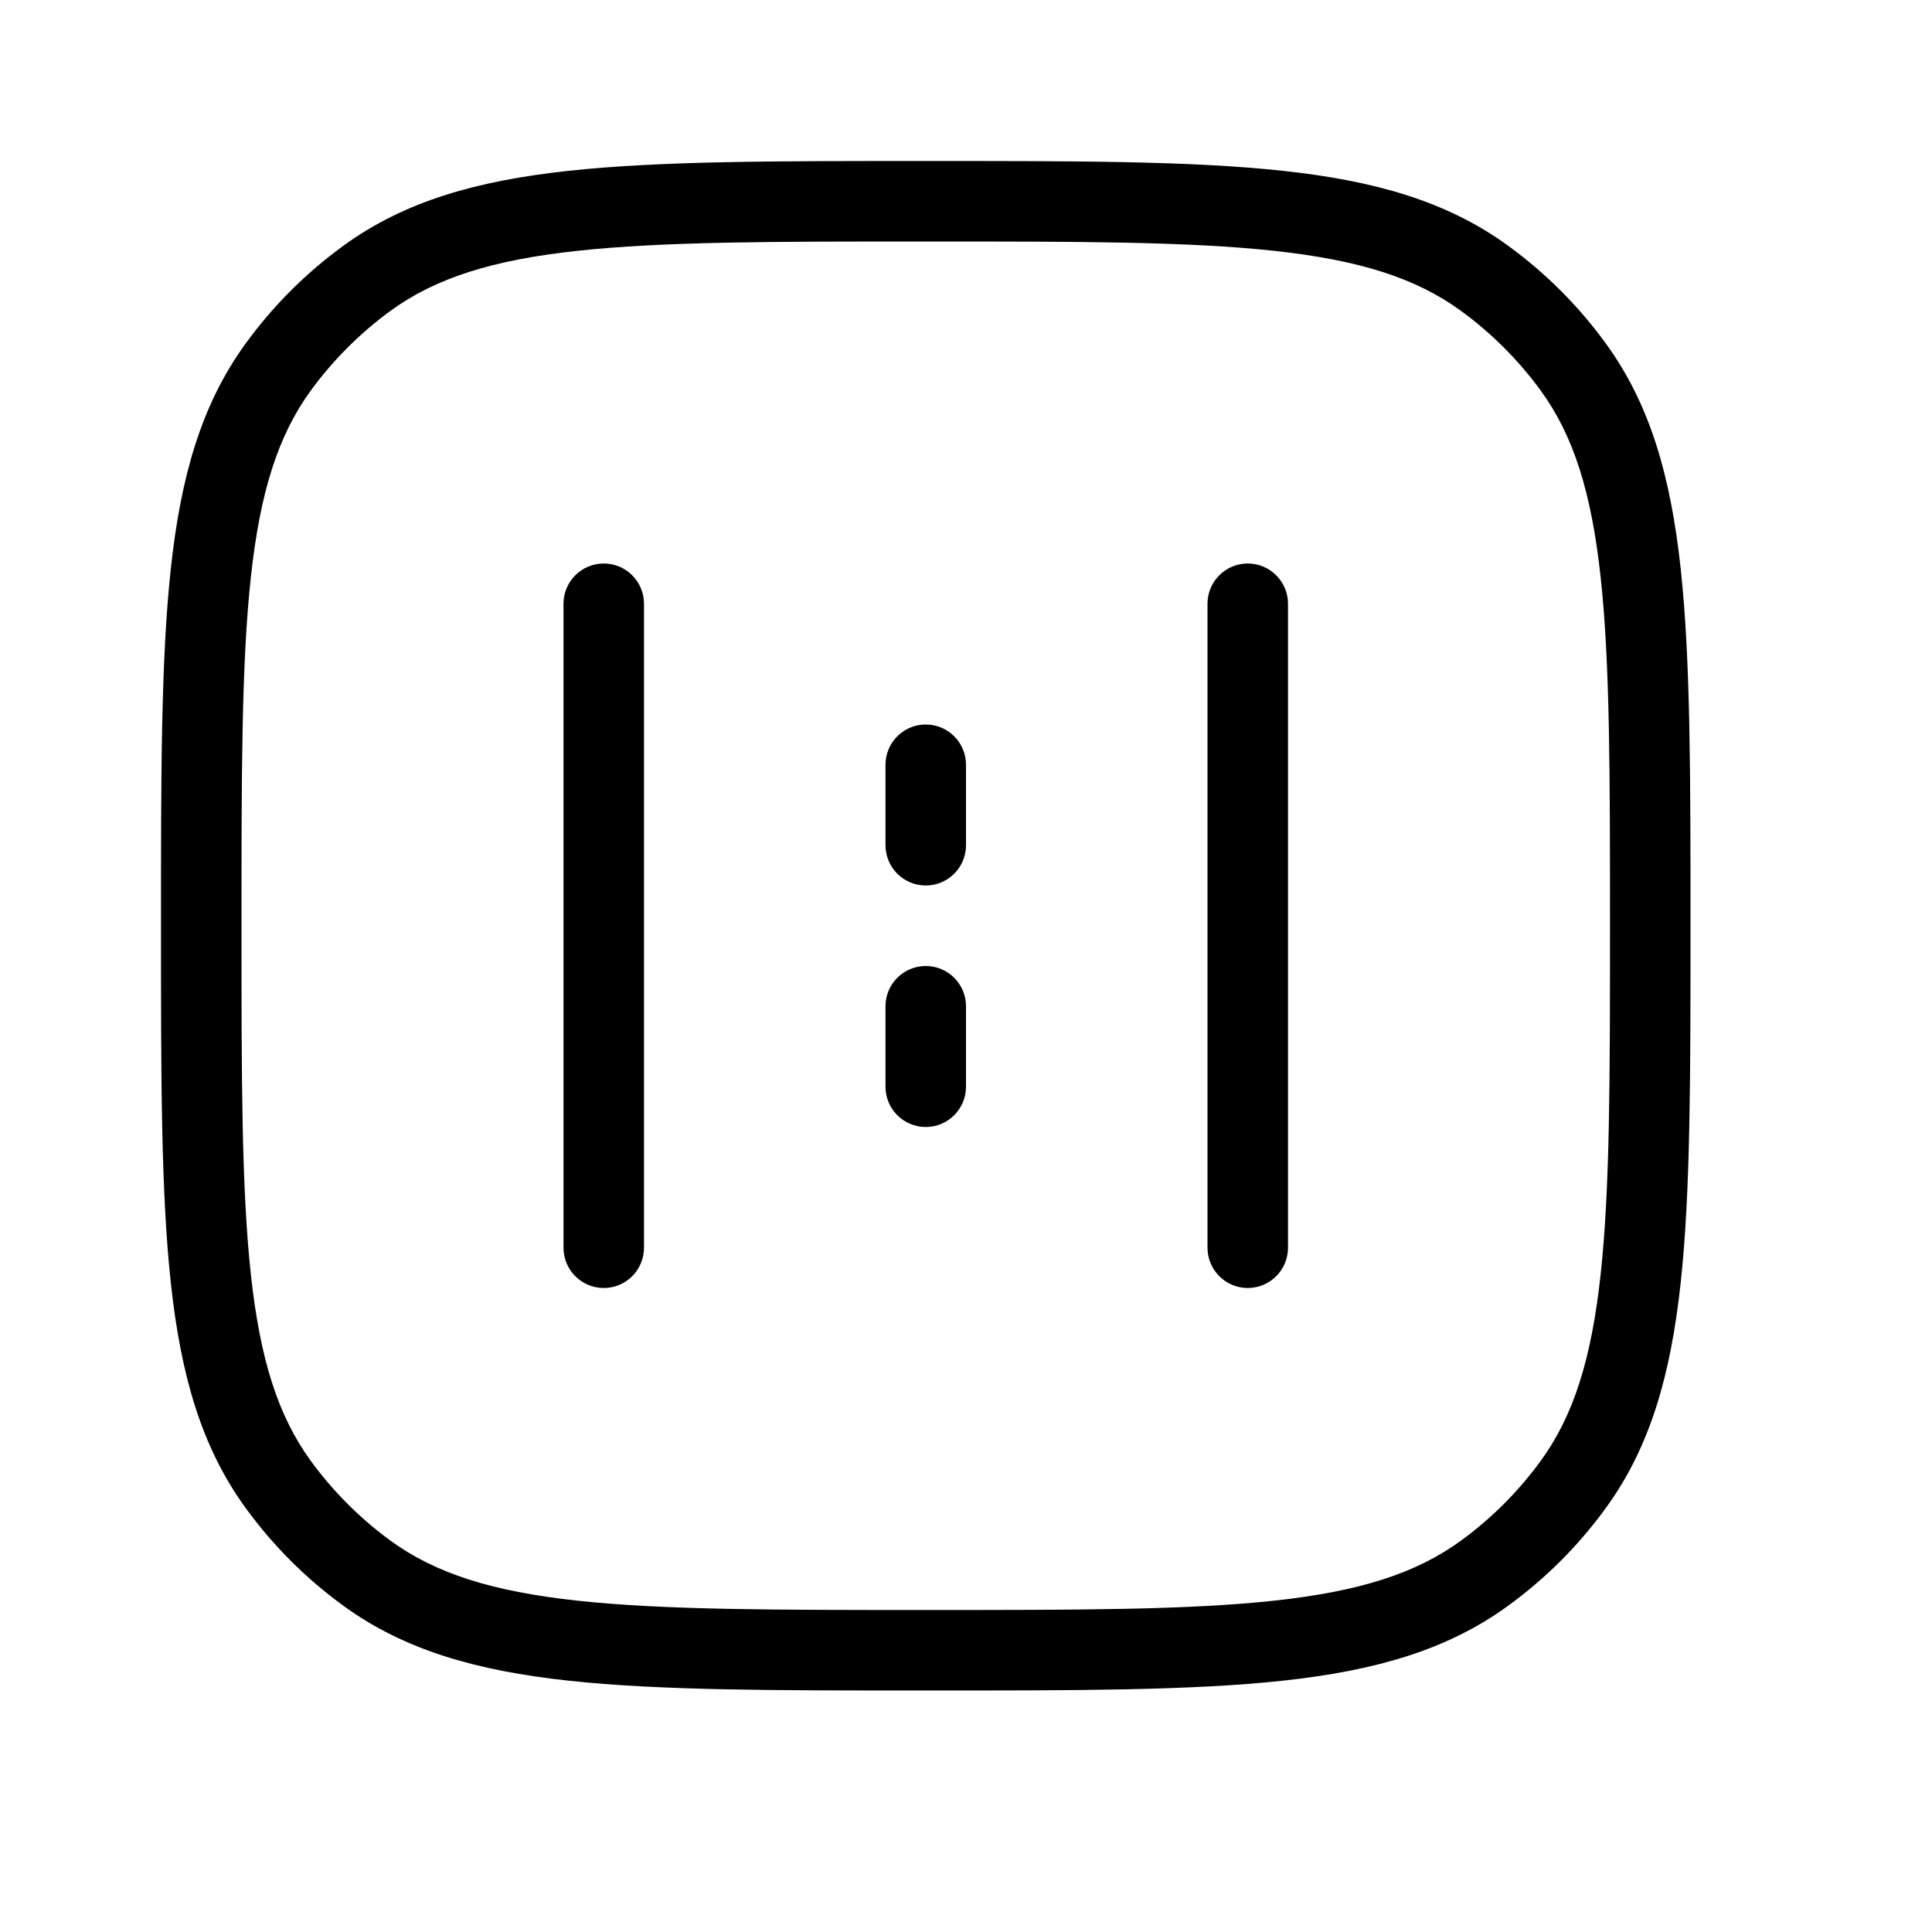
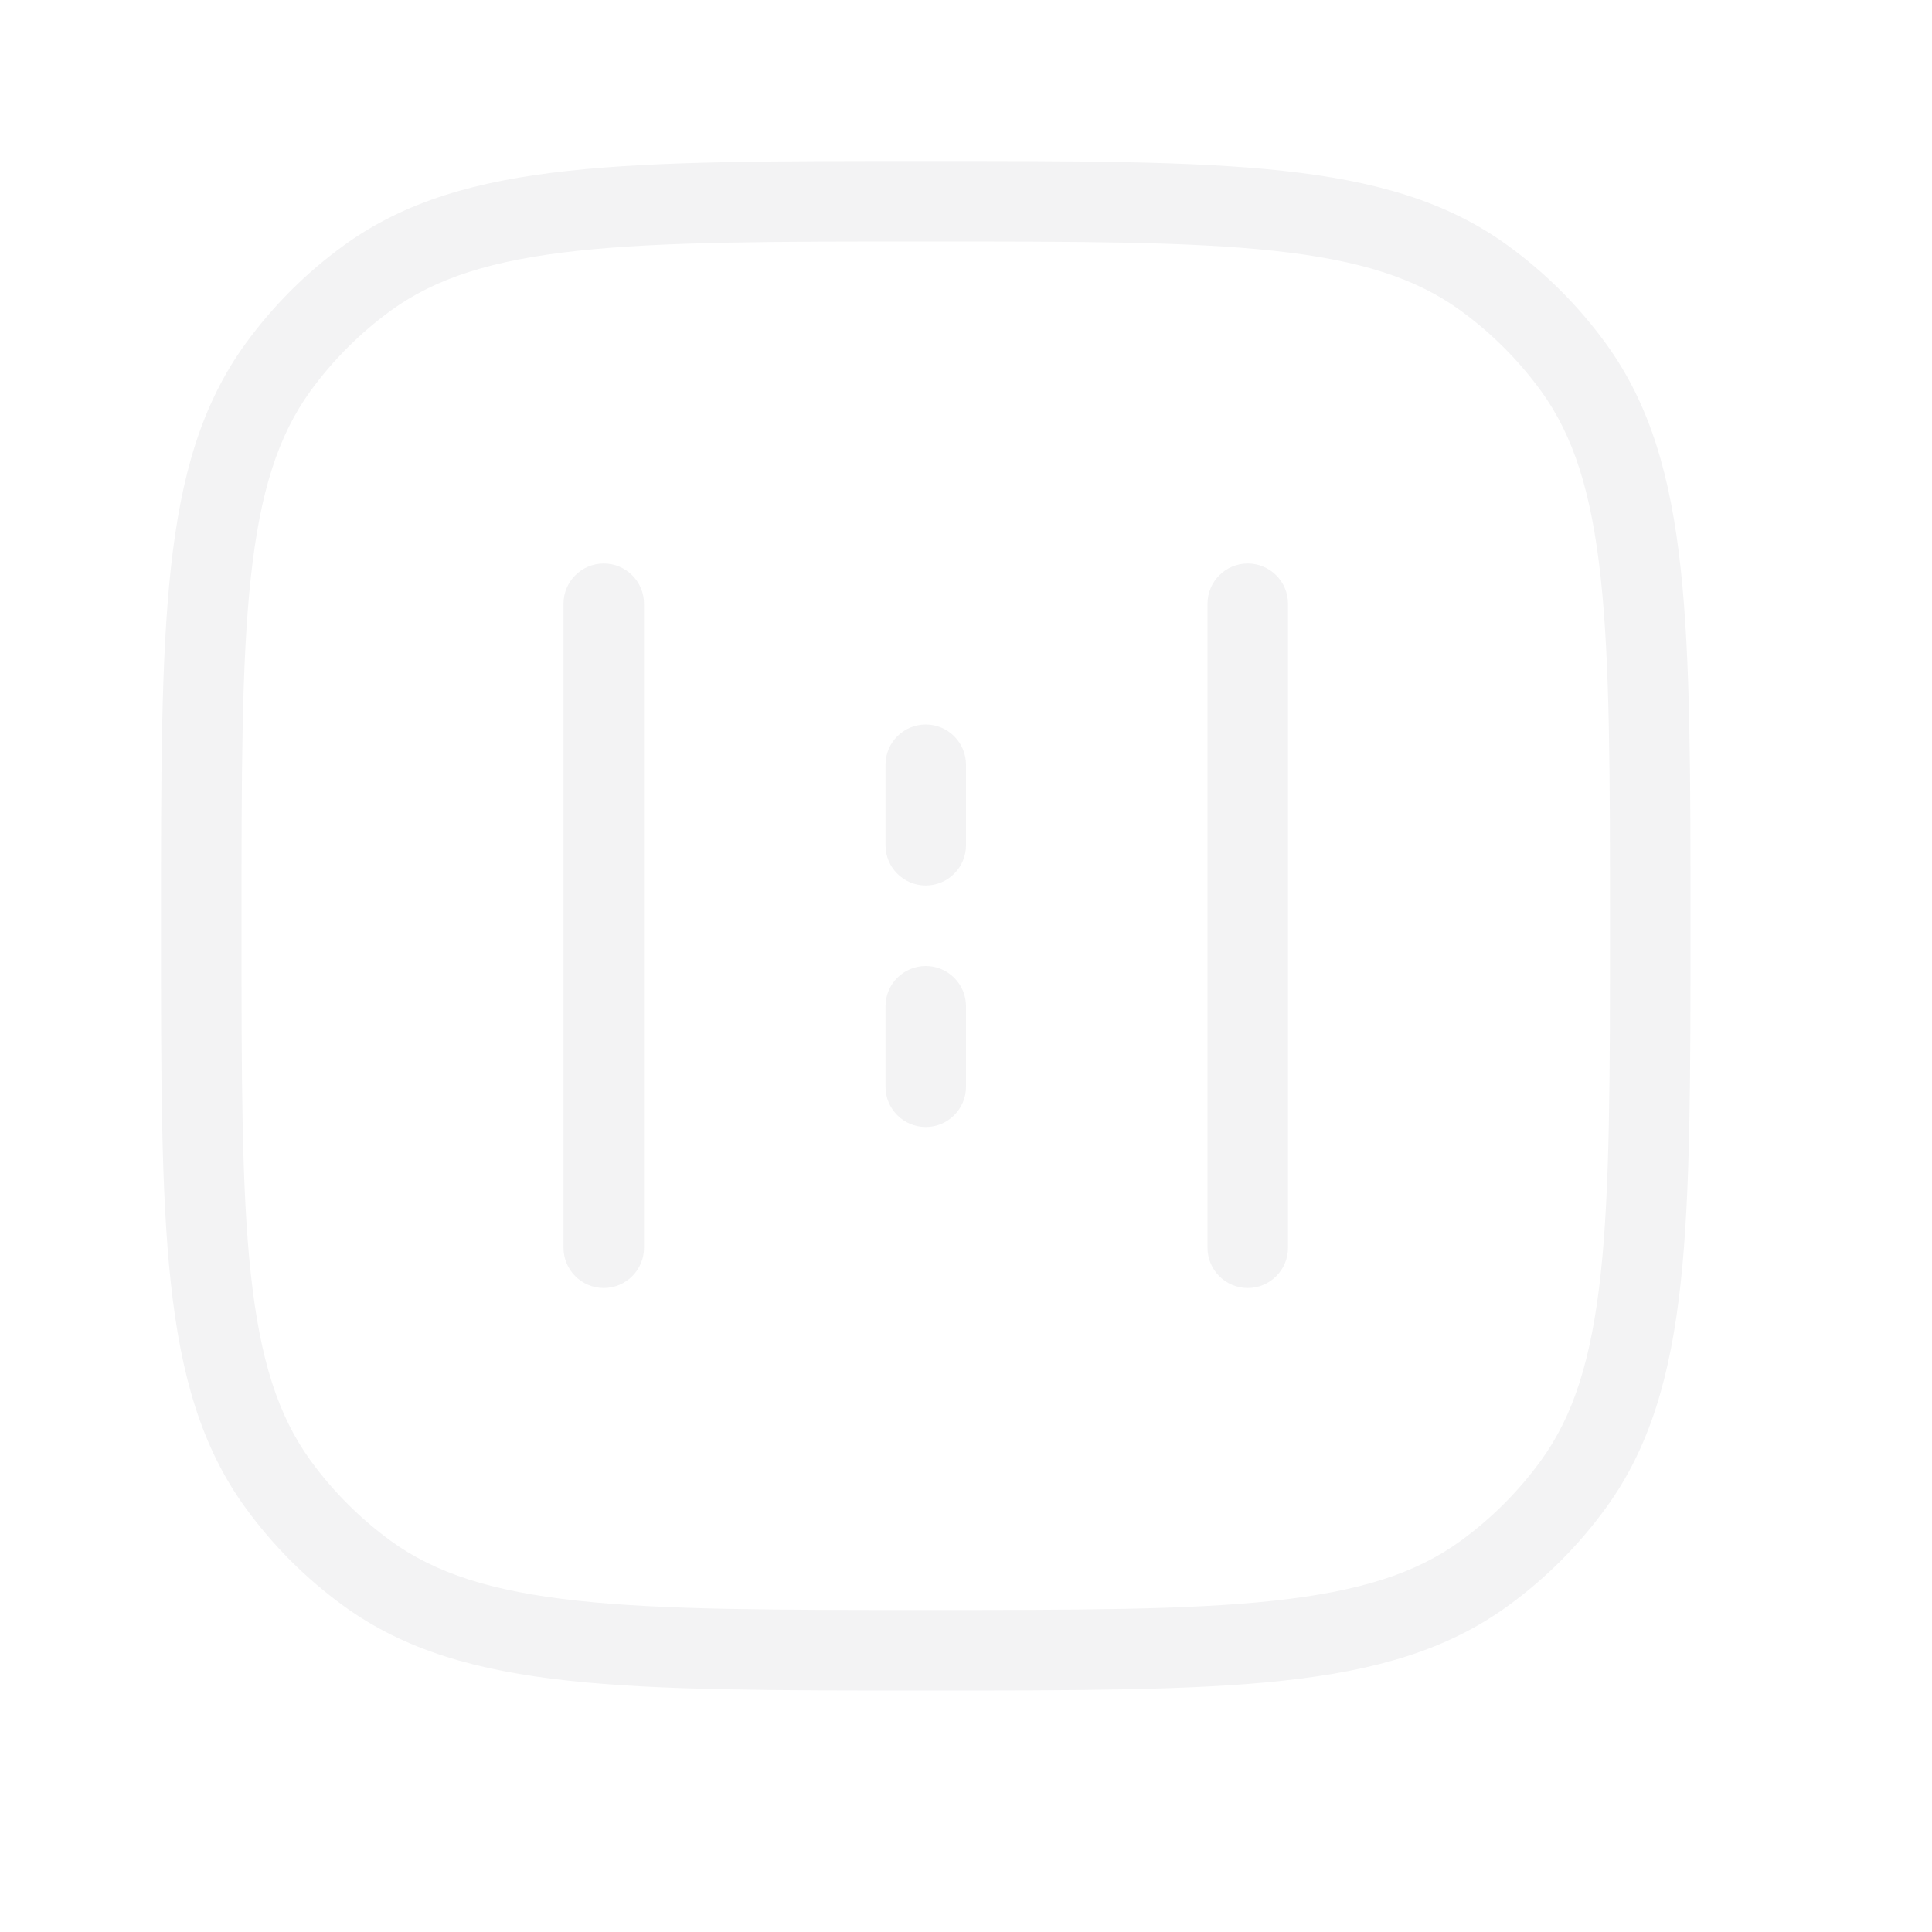
<svg xmlns="http://www.w3.org/2000/svg" width="24" height="24" viewBox="0 0 24 24" fill="none">
-   <path d="M20 11.5C20 9.614 20 8.239 19.884 7.171C19.769 6.112 19.546 5.412 19.141 4.854C18.863 4.473 18.527 4.137 18.145 3.859C17.588 3.454 16.888 3.231 15.829 3.116C14.761 3 13.386 3 11.5 3C9.614 3 8.239 3 7.171 3.116C6.112 3.231 5.412 3.454 4.854 3.859C4.473 4.137 4.137 4.473 3.859 4.854C3.454 5.412 3.231 6.112 3.116 7.171C3 8.239 3 9.614 3 11.5C3 13.386 3 14.761 3.116 15.829C3.231 16.888 3.454 17.588 3.859 18.145C4.137 18.527 4.473 18.863 4.854 19.141C5.412 19.546 6.112 19.769 7.171 19.884C8.239 20 9.614 20 11.5 20C13.386 20 14.761 20 15.829 19.884C16.888 19.769 17.588 19.546 18.145 19.141C18.527 18.863 18.863 18.527 19.141 18.145C19.546 17.588 19.769 16.888 19.884 15.829C20 14.761 20 13.386 20 11.5ZM21 11.5C21 13.364 21.001 14.802 20.878 15.937C20.754 17.081 20.499 17.976 19.949 18.732C19.61 19.199 19.199 19.61 18.732 19.949C17.976 20.499 17.081 20.754 15.937 20.878C14.802 21.001 13.364 21 11.5 21C9.636 21 8.198 21.001 7.063 20.878C5.919 20.754 5.024 20.499 4.268 19.949C3.801 19.61 3.39 19.199 3.051 18.732C2.501 17.976 2.246 17.081 2.122 15.937C1.999 14.802 2 13.364 2 11.5C2 9.636 1.999 8.198 2.122 7.063C2.246 5.919 2.501 5.024 3.051 4.268C3.39 3.801 3.801 3.39 4.268 3.051C5.024 2.501 5.919 2.246 7.063 2.122C8.198 1.999 9.636 2 11.5 2C13.364 2 14.802 1.999 15.937 2.122C17.081 2.246 17.976 2.501 18.732 3.051C19.199 3.39 19.61 3.801 19.949 4.268C20.499 5.024 20.754 5.919 20.878 7.063C21.001 8.198 21 9.636 21 11.5Z" fill="currentColor" />
-   <path d="M7 7.5V15.5C7 15.776 7.224 16 7.5 16C7.776 16 8 15.776 8 15.5V7.5C8 7.224 7.776 7 7.5 7C7.224 7 7 7.224 7 7.5Z" fill="currentColor" />
-   <path d="M15 7.5V15.5C15 15.776 15.224 16 15.5 16C15.776 16 16 15.776 16 15.5V7.5C16 7.224 15.776 7 15.5 7C15.224 7 15 7.224 15 7.5Z" fill="currentColor" />
-   <path d="M11 12.5V13.5C11 13.776 11.224 14 11.5 14C11.776 14 12 13.776 12 13.5V12.5C12 12.224 11.776 12 11.5 12C11.224 12 11 12.224 11 12.5Z" fill="currentColor" />
-   <path d="M11 9.5V10.5C11 10.776 11.224 11 11.5 11C11.776 11 12 10.776 12 10.5V9.5C12 9.224 11.776 9 11.5 9C11.224 9 11 9.224 11 9.5Z" fill="currentColor" />
+   <path d="M11.5 2C13.364 2 14.802 1.999 15.937 2.122C17.081 2.246 17.976 2.501 18.732 3.051C19.199 3.39 19.61 3.801 19.949 4.268C20.499 5.024 20.754 5.919 20.878 7.063C21.001 8.198 21 9.636 21 11.5C21 13.364 21.001 14.802 20.878 15.937C20.754 17.081 20.499 17.976 19.949 18.732C19.61 19.199 19.199 19.61 18.732 19.949C17.976 20.499 17.081 20.754 15.937 20.878C14.802 21.001 13.364 21 11.5 21C9.636 21 8.198 21.001 7.063 20.878C5.919 20.754 5.024 20.499 4.268 19.949C3.801 19.61 3.39 19.199 3.051 18.732C2.501 17.976 2.246 17.081 2.122 15.937C1.999 14.802 2 13.364 2 11.5C2 9.636 1.999 8.198 2.122 7.063C2.246 5.919 2.501 5.024 3.051 4.268C3.39 3.801 3.801 3.39 4.268 3.051C5.024 2.501 5.919 2.246 7.063 2.122C8.198 1.999 9.636 2 11.5 2ZM11.5 3C9.614 3 8.239 3 7.171 3.116C6.112 3.231 5.412 3.454 4.854 3.859C4.473 4.137 4.137 4.473 3.859 4.854C3.454 5.412 3.231 6.112 3.116 7.171C3 8.239 3 9.614 3 11.5C3 13.386 3 14.761 3.116 15.829C3.231 16.888 3.454 17.588 3.859 18.145C4.137 18.527 4.473 18.863 4.854 19.141C5.412 19.546 6.112 19.769 7.171 19.884C8.239 20 9.614 20 11.5 20C13.386 20 14.761 20 15.829 19.884C16.888 19.769 17.588 19.546 18.145 19.141C18.527 18.863 18.863 18.527 19.141 18.145C19.546 17.588 19.769 16.888 19.884 15.829C20 14.761 20 13.386 20 11.5C20 9.614 20 8.239 19.884 7.171C19.769 6.112 19.546 5.412 19.141 4.854C18.863 4.473 18.527 4.137 18.145 3.859C17.588 3.454 16.888 3.231 15.829 3.116C14.761 3 13.386 3 11.5 3ZM7.5 7C7.776 7 8 7.224 8 7.5V15.5C8 15.776 7.776 16 7.5 16C7.224 16 7 15.776 7 15.5V7.5C7 7.224 7.224 7 7.5 7ZM15.5 7C15.776 7 16 7.224 16 7.5V15.5C16 15.776 15.776 16 15.5 16C15.224 16 15 15.776 15 15.5V7.5C15 7.224 15.224 7 15.5 7ZM11.5 12C11.776 12 12 12.224 12 12.5V13.5C12 13.776 11.776 14 11.5 14C11.224 14 11 13.776 11 13.5V12.5C11 12.224 11.224 12 11.5 12ZM11.5 9C11.776 9 12 9.224 12 9.5V10.5C12 10.776 11.776 11 11.5 11C11.224 11 11 10.776 11 10.5V9.5C11 9.224 11.224 9 11.5 9Z" fill="#F3F3F4" />
</svg>
